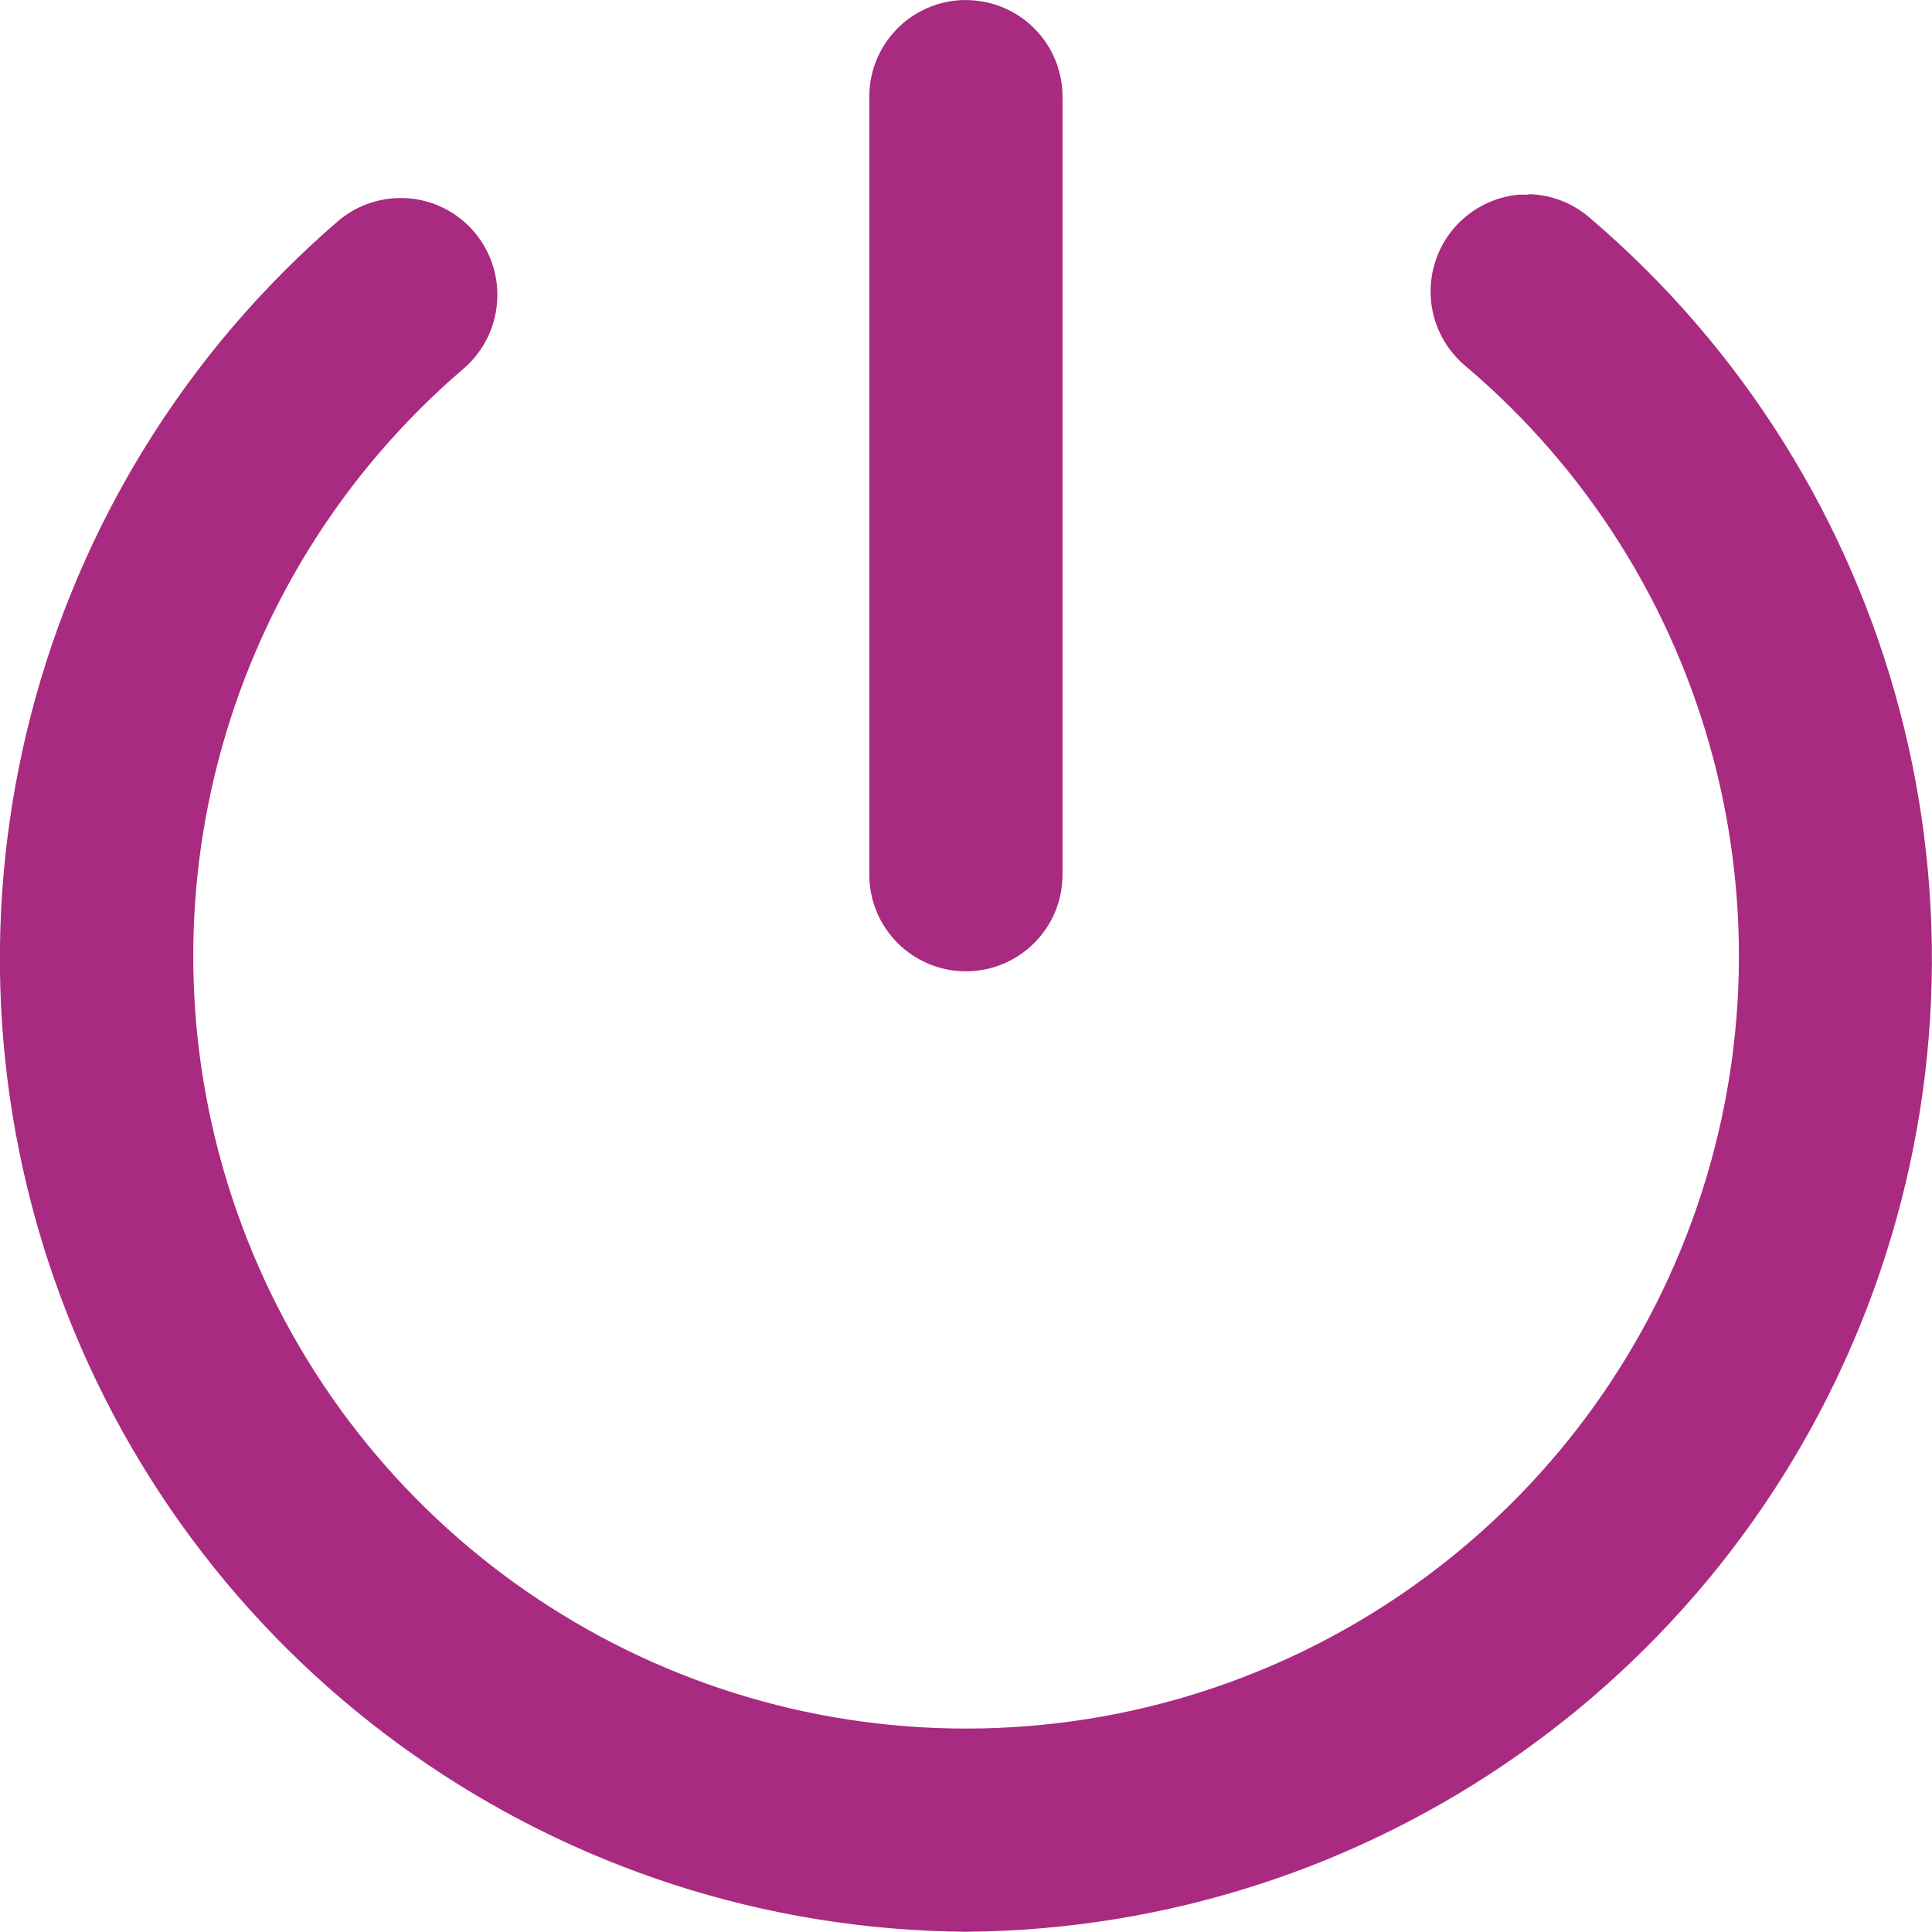
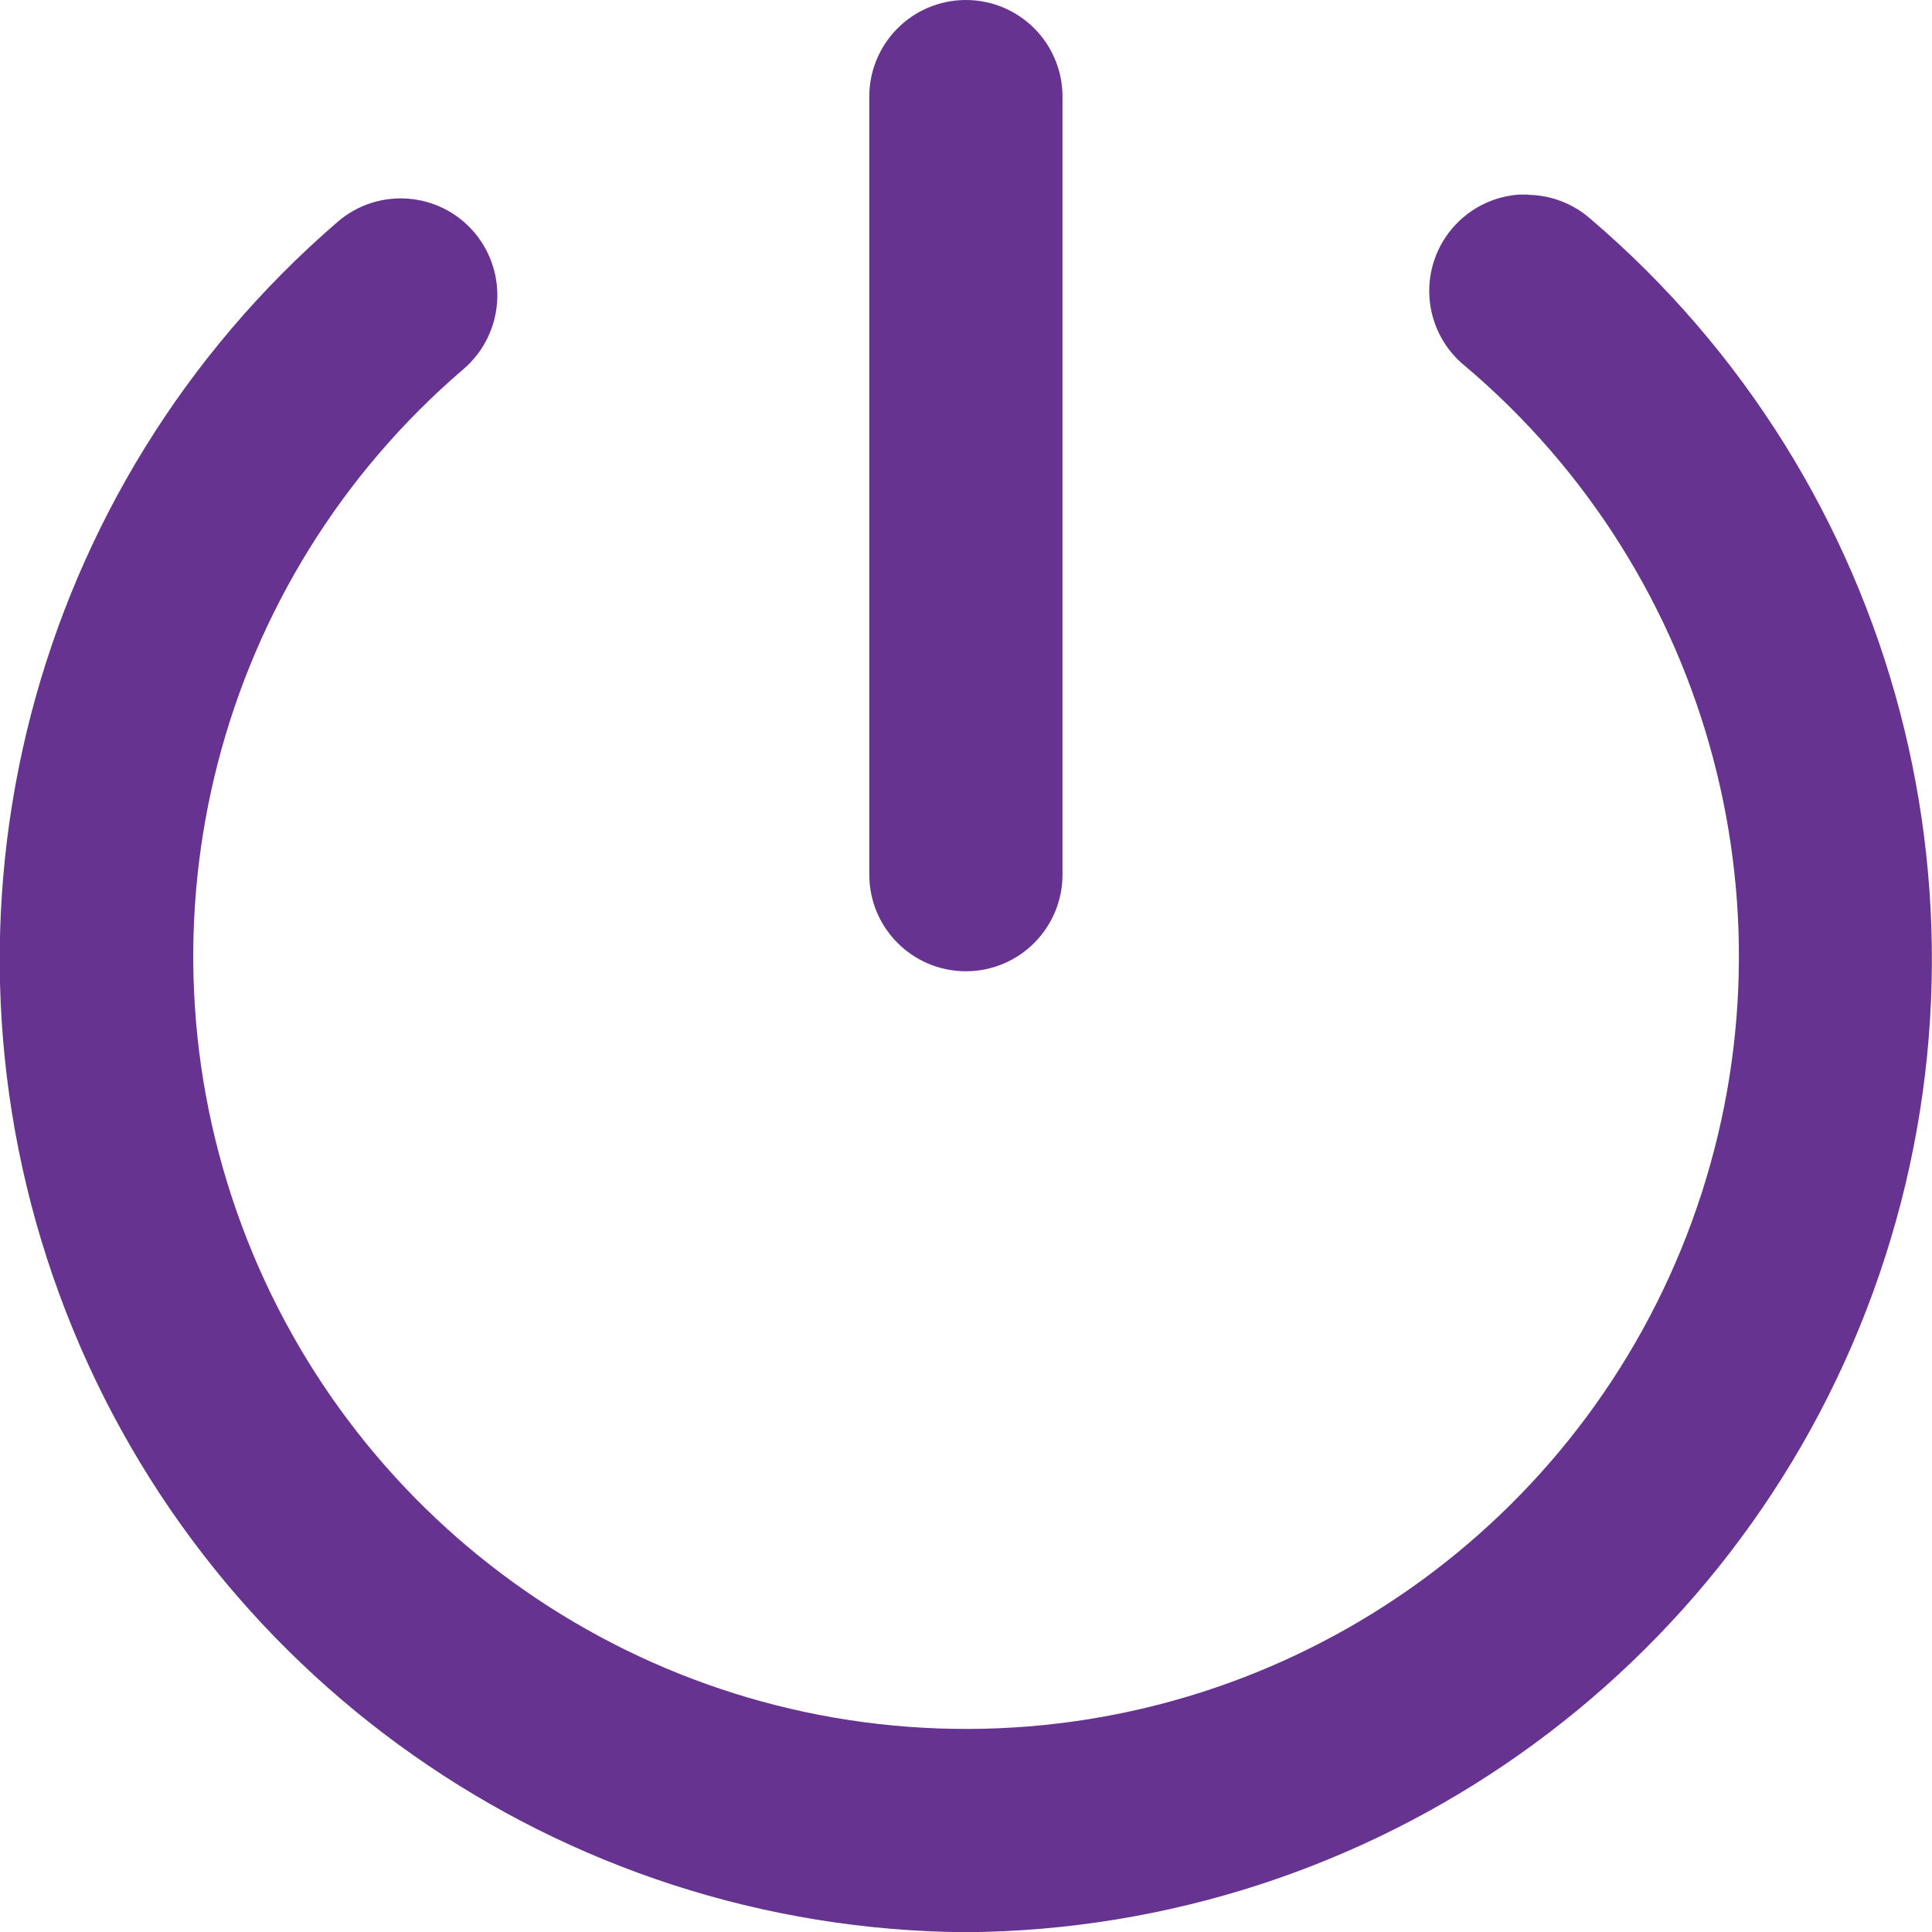
- <svg xmlns="http://www.w3.org/2000/svg" width="24" height="24" viewBox="0 0 24 24">
+ <svg xmlns="http://www.w3.org/2000/svg" width="18" height="18" viewBox="0 0 18 18">
  <g id="layer1" transform="translate(-0.529 -291.179)">
-     <path id="path52" d="M12.516,291.179a1.2,1.2,0,0,0-1.188,1.22v9.646a1.2,1.2,0,1,0,2.4,0V292.4a1.2,1.2,0,0,0-1.214-1.22Zm7,2.418c-.039,0-.078,0-.117,0a1.207,1.207,0,0,0-.666,2.128,9.6,9.6,0,1,1-12.447.035,1.209,1.209,0,0,0,.134-1.7,1.2,1.2,0,0,0-1.692-.134,12.09,12.09,0,0,0,7.805,21.25,12.089,12.089,0,0,0,7.752-21.285,1.2,1.2,0,0,0-.769-.3Z" transform="translate(0 0)" fill="#a92a81" />
+     <path id="path52" d="M9.519,291.179a.9.9,0,0,0-.891.915v7.234a.9.9,0,1,0,1.8,0v-7.234a.9.9,0,0,0-.911-.915Zm5.251,1.813c-.029,0-.059,0-.088,0a.9.9,0,0,0-.5,1.6,7.2,7.2,0,1,1-9.335.026.907.907,0,0,0,.1-1.275.9.9,0,0,0-1.269-.1,9.067,9.067,0,0,0,5.854,15.938,9.067,9.067,0,0,0,5.814-15.964.9.9,0,0,0-.577-.223Z" transform="translate(0 0)" fill="#673391" />
  </g>
</svg>
